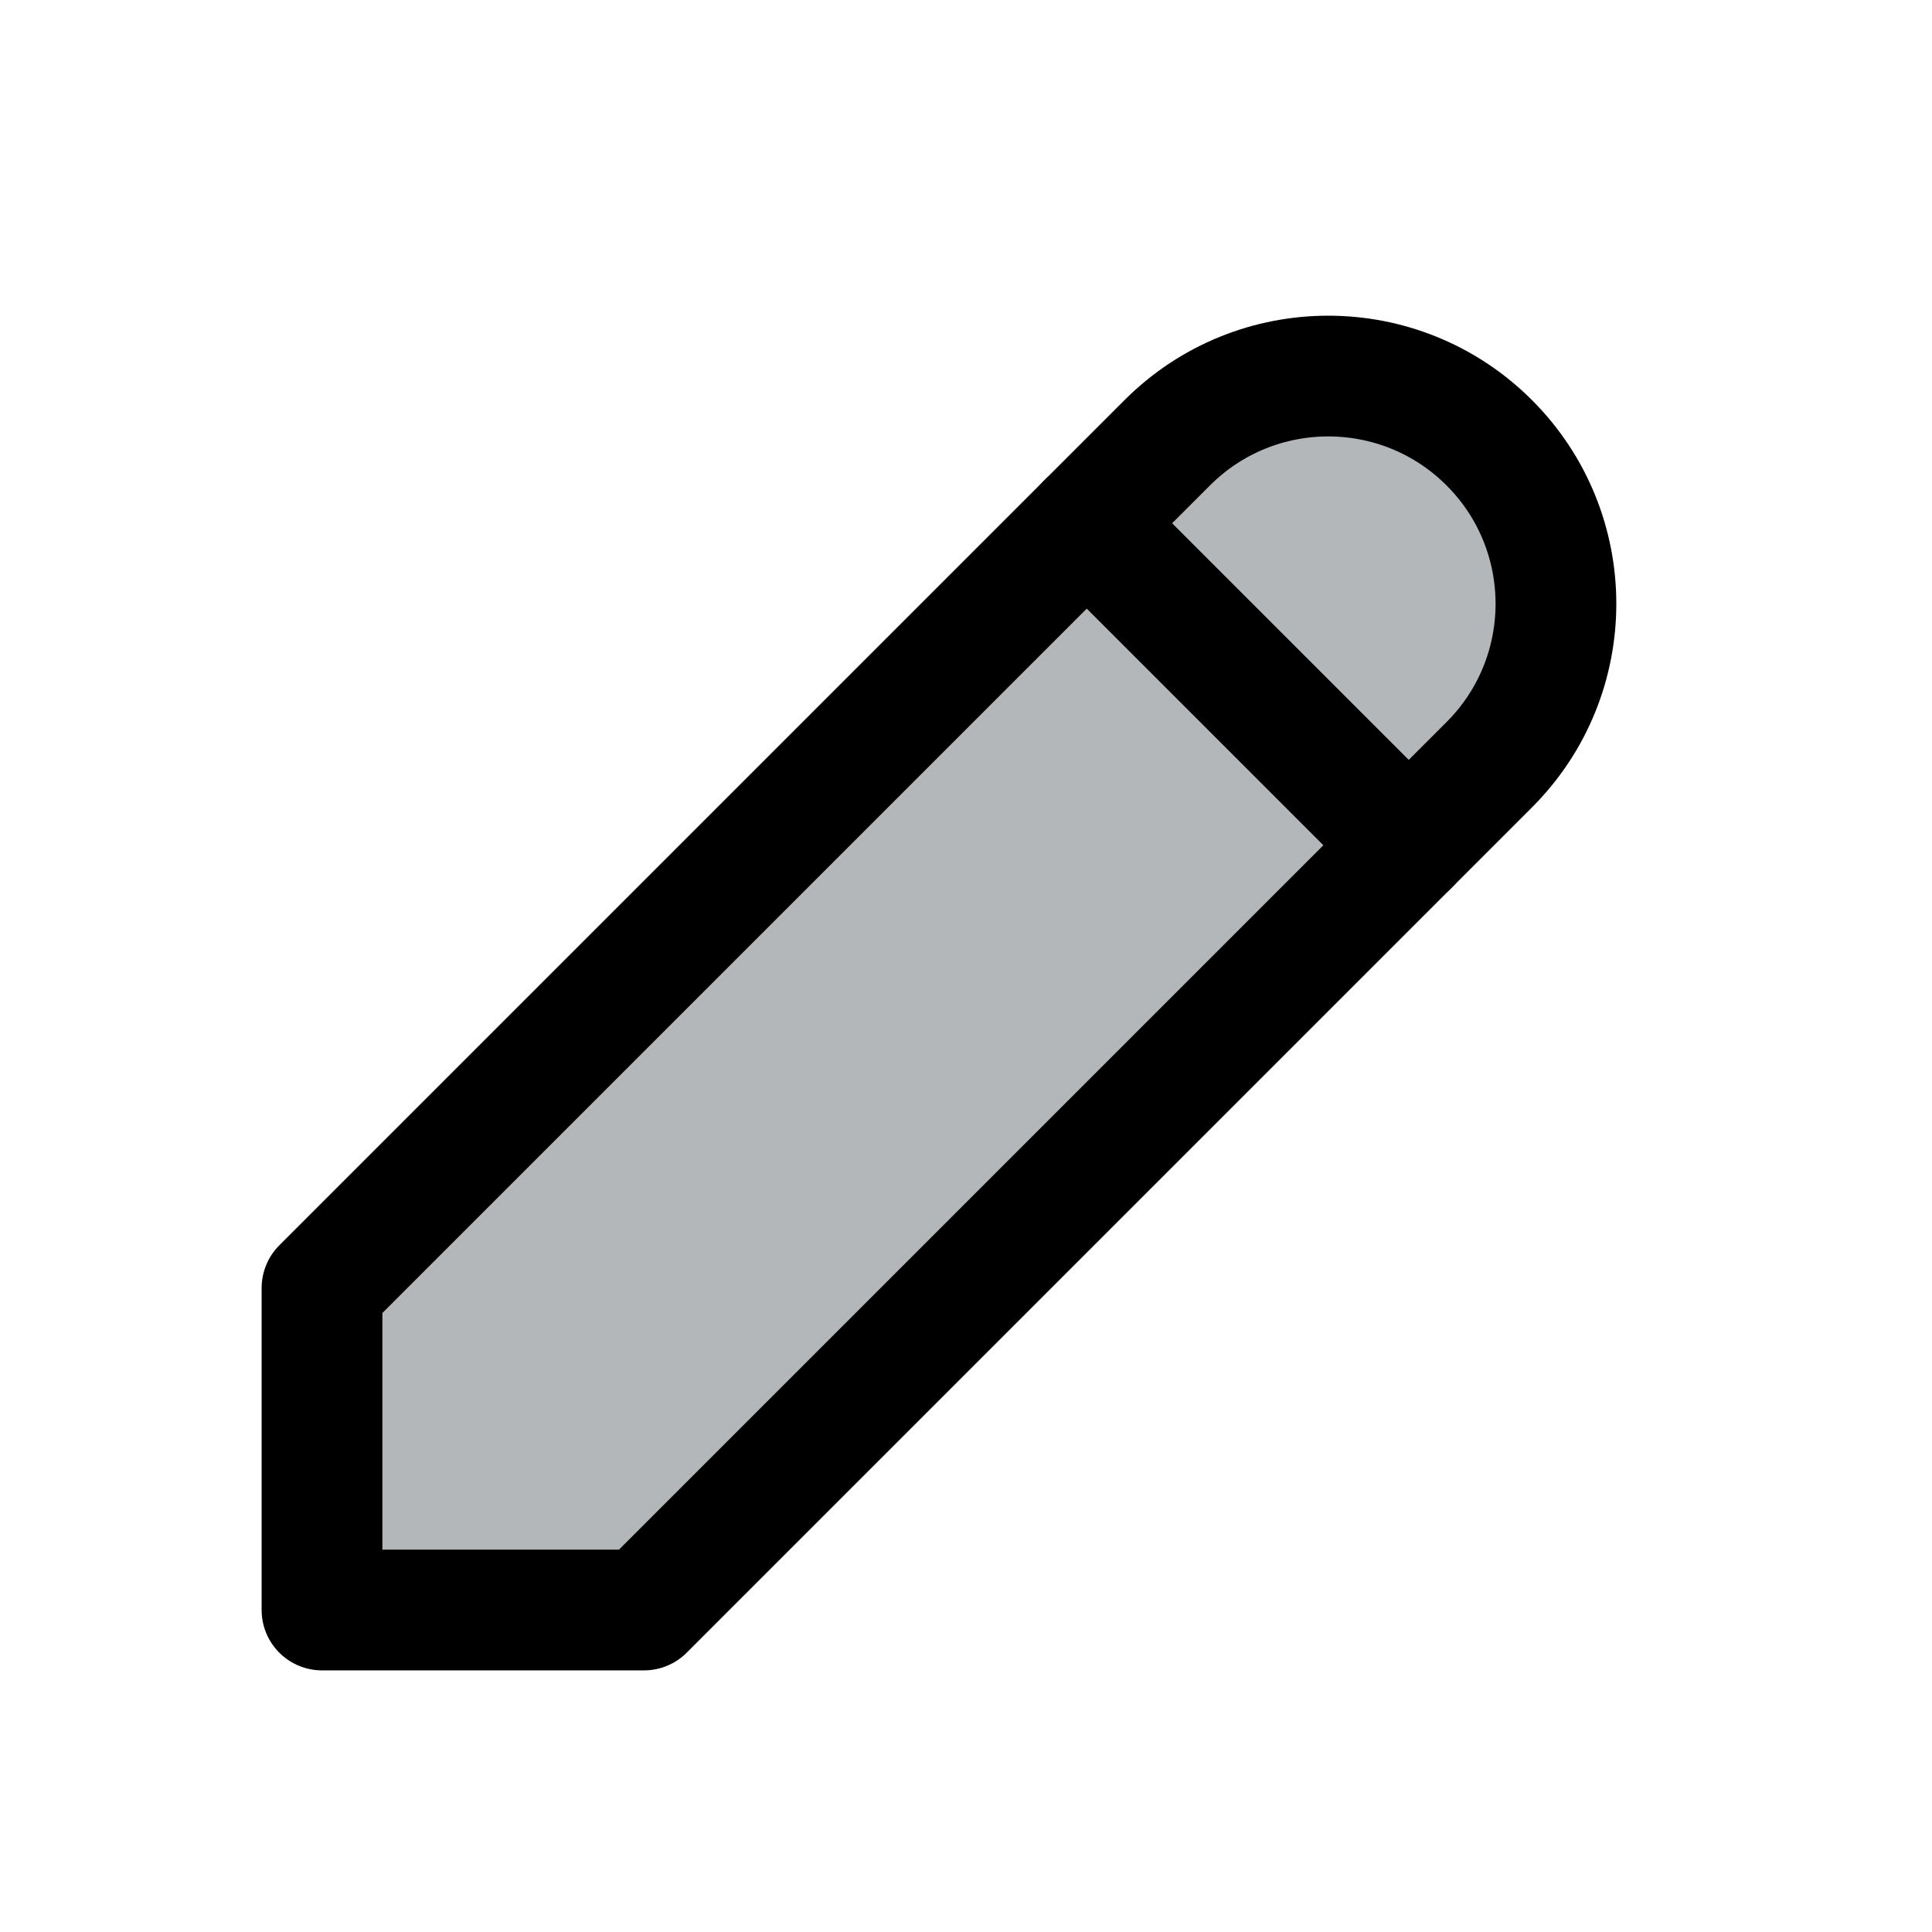
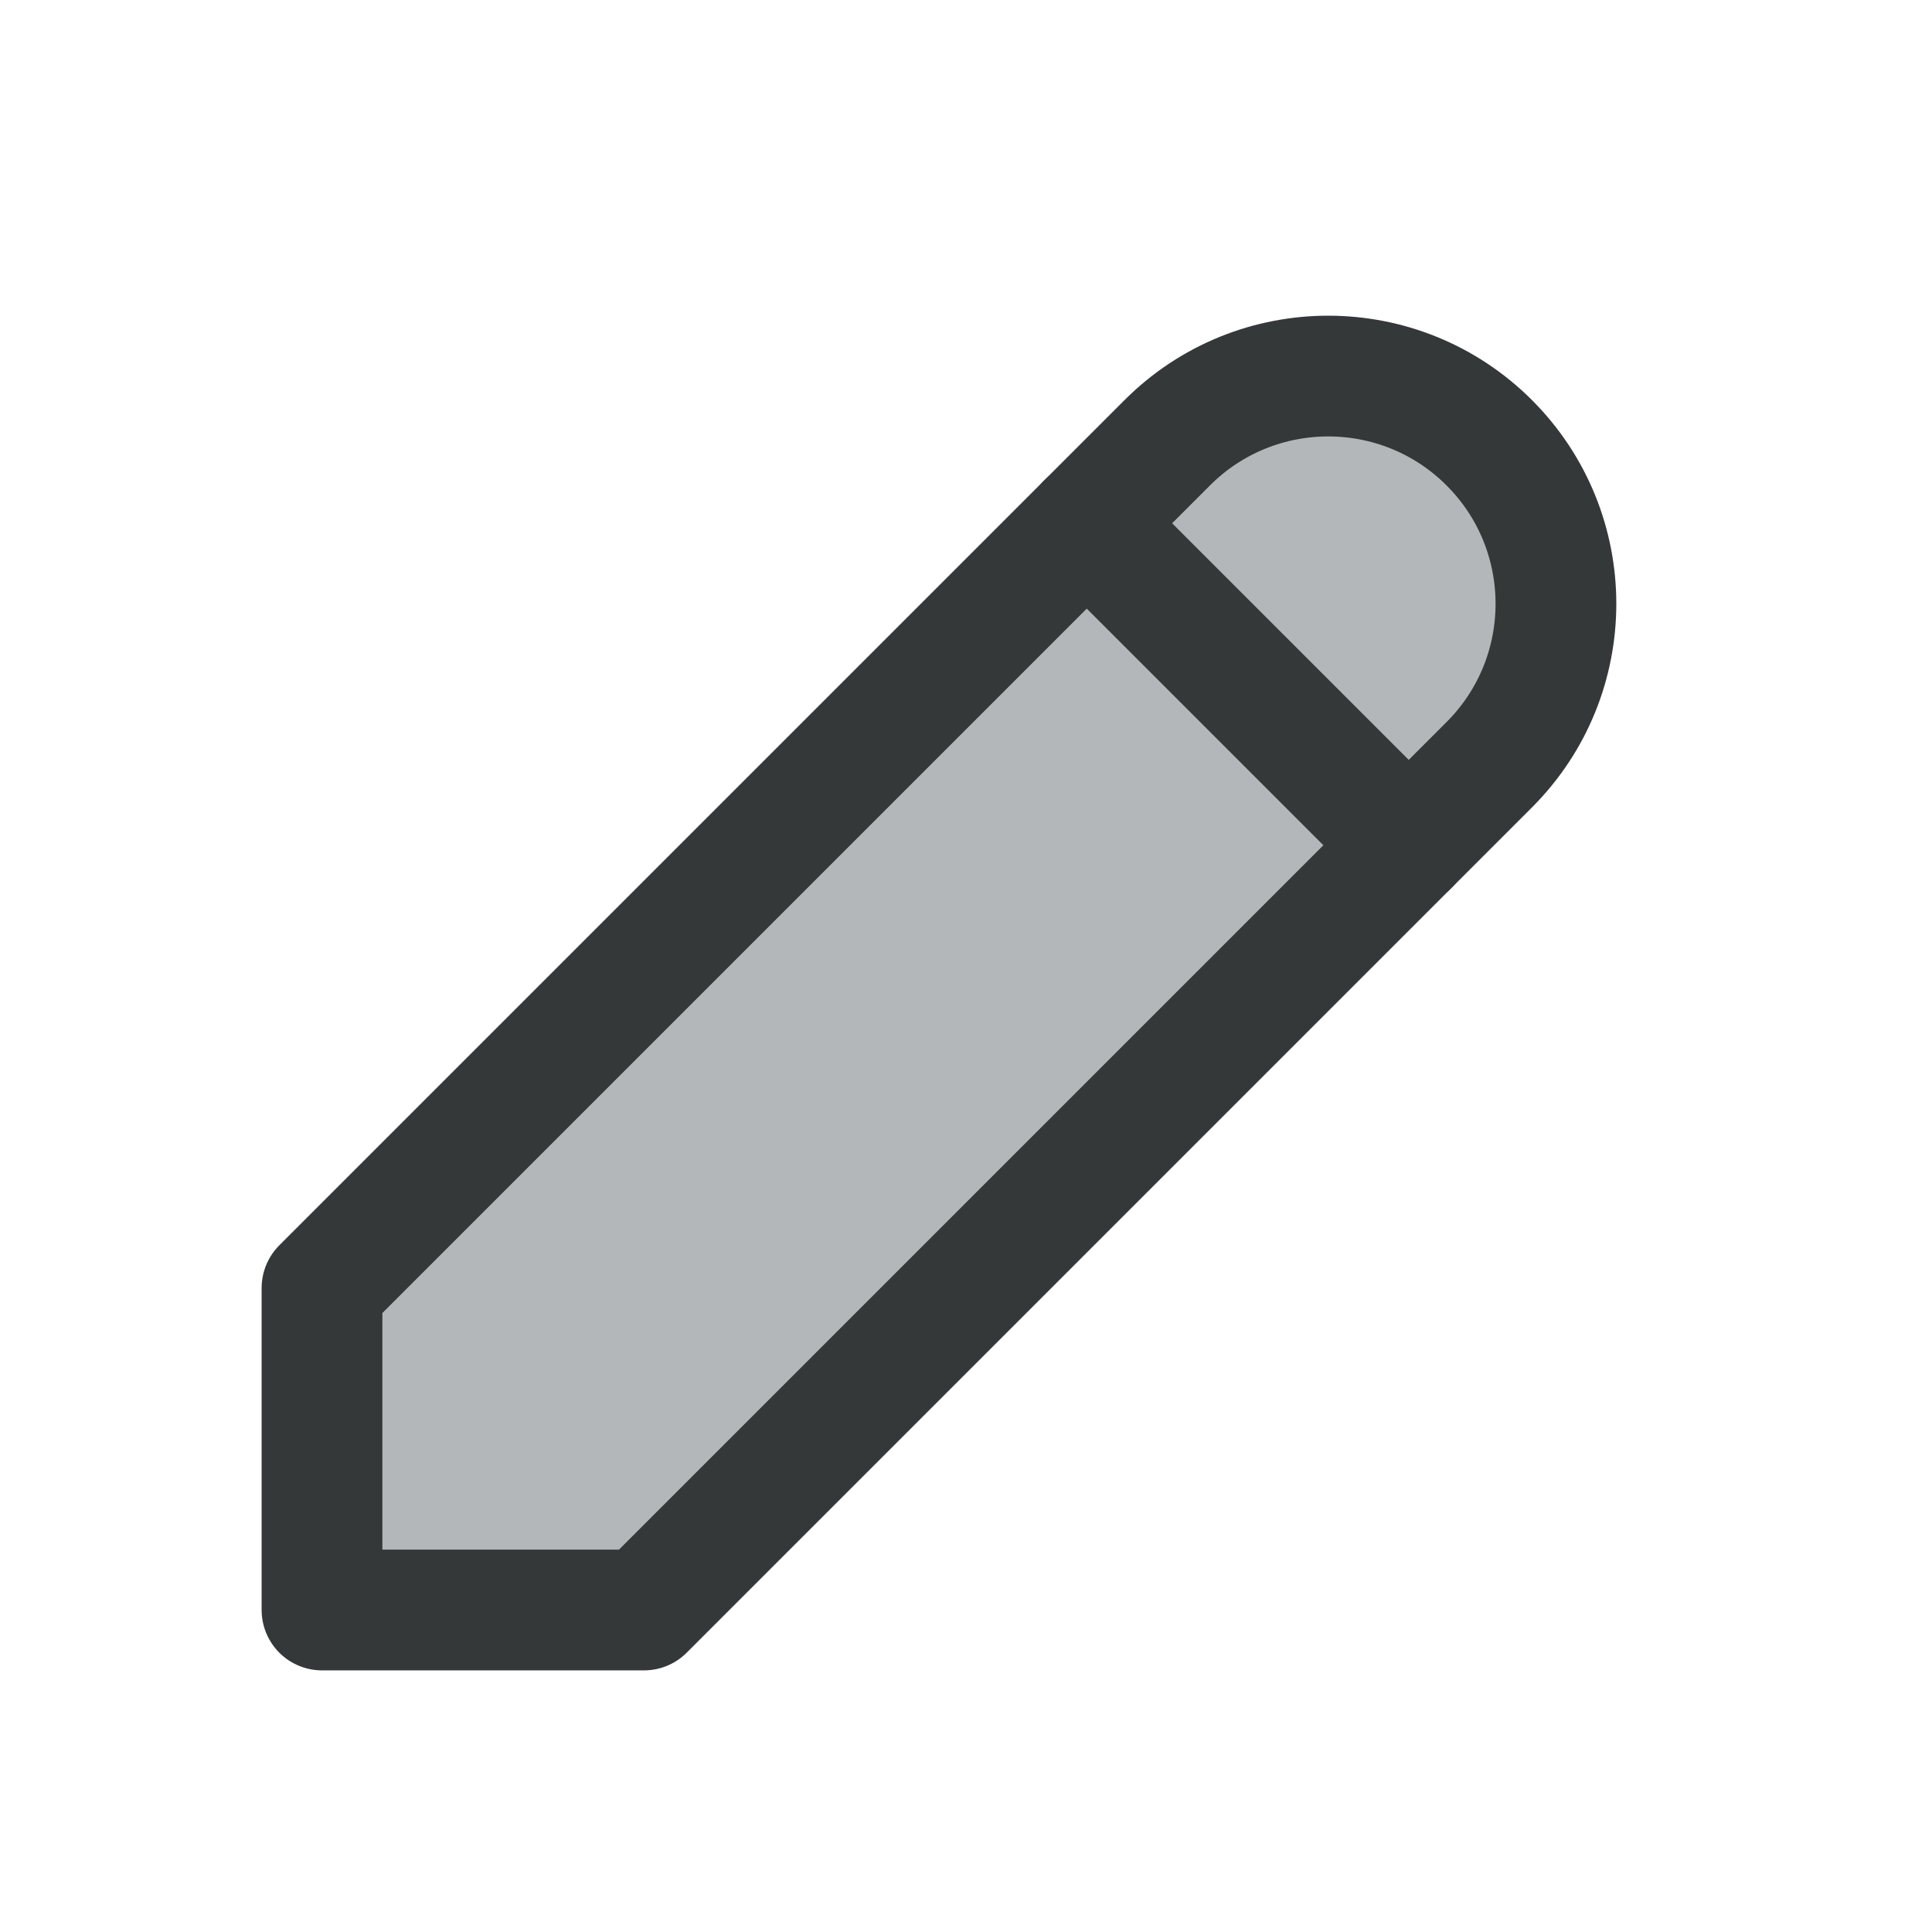
- <svg xmlns="http://www.w3.org/2000/svg" class="icon icon-tabler icon-tabler-pencil" width="24" height="24" viewBox="0 0 24 24" stroke-width="1.5" stroke="currentColor" fill="#B3B7B9" stroke-linecap="round" stroke-linejoin="round">
-   <path stroke="none" d="M0 0h24v24H0z" fill="none" />
+ <svg xmlns="http://www.w3.org/2000/svg" class="icon icon-tabler icon-tabler-pencil" width="24" height="24" viewBox="0 0 24 24" stroke-width="1.5" stroke="#353839" fill="#B3B7B9" stroke-linecap="round" stroke-linejoin="round">
+   <path fill-rule="evenodd" stroke="none" d="M0 0h24v24H0z" fill="none" />
  <path d="M4 20h4l10.5 -10.5a2.828 2.828 0 1 0 -4 -4l-10.5 10.5v4" />
  <path d="M13.5 6.5l4 4" />
</svg>
